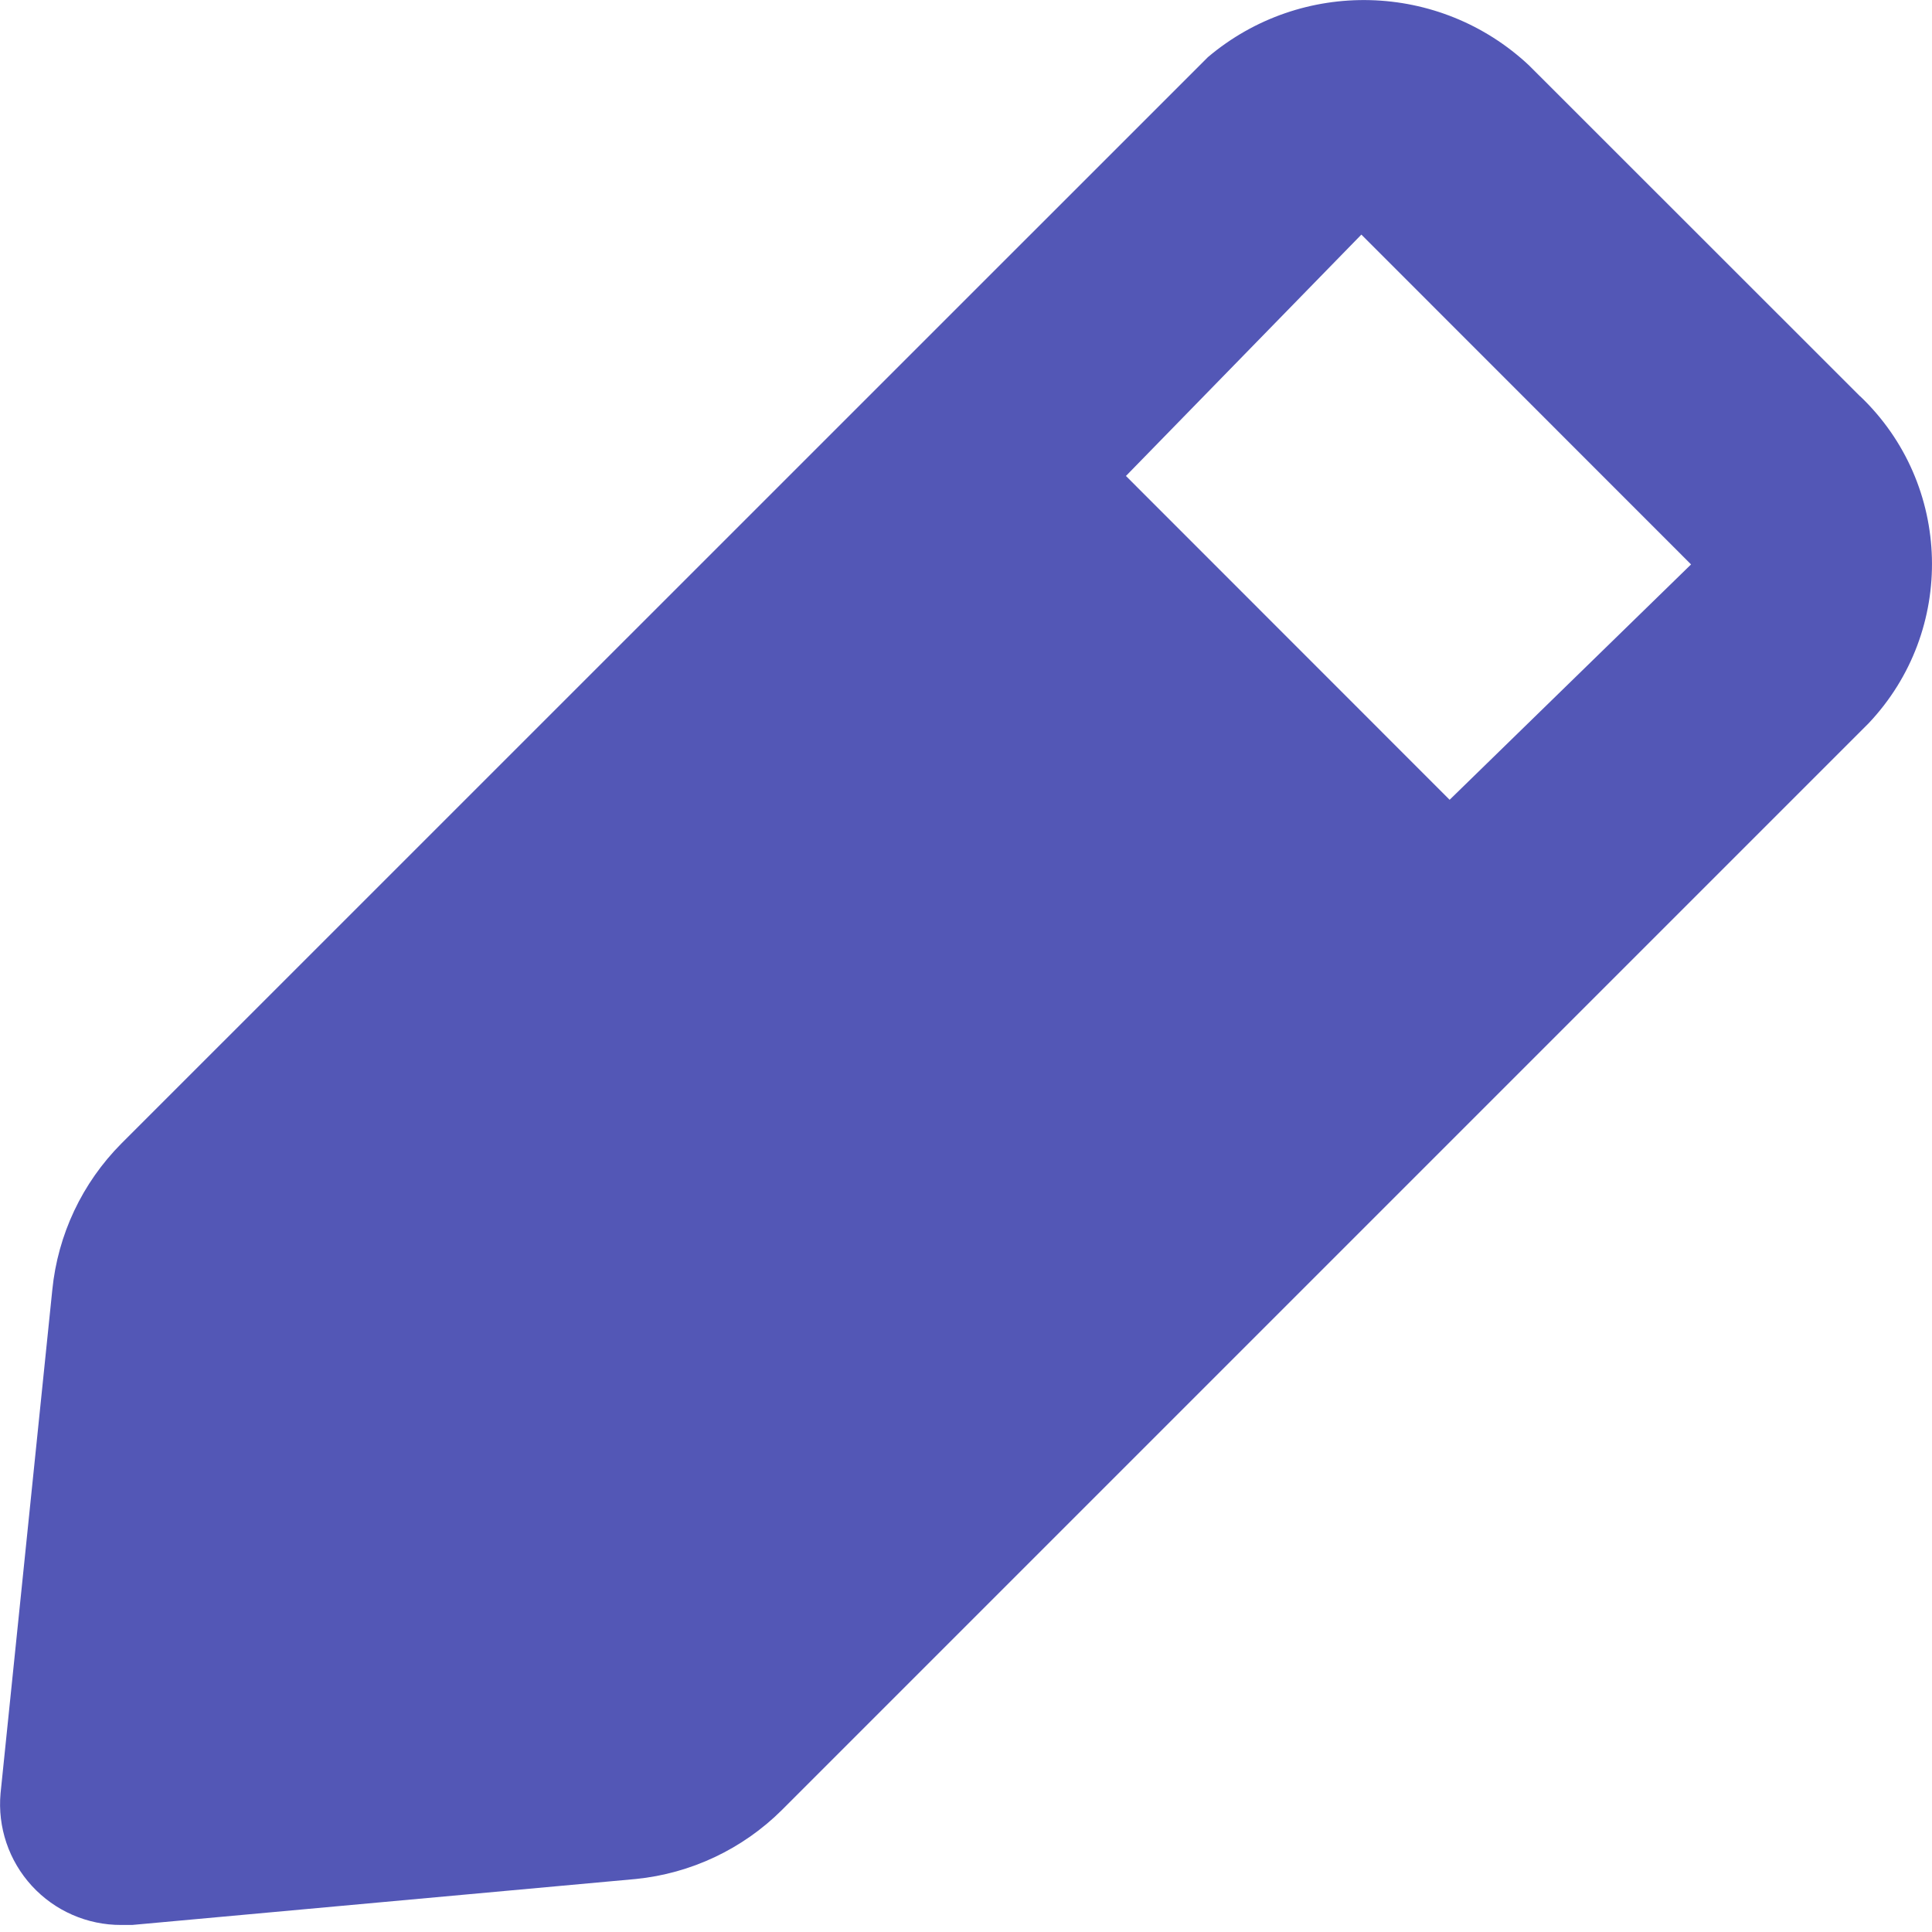
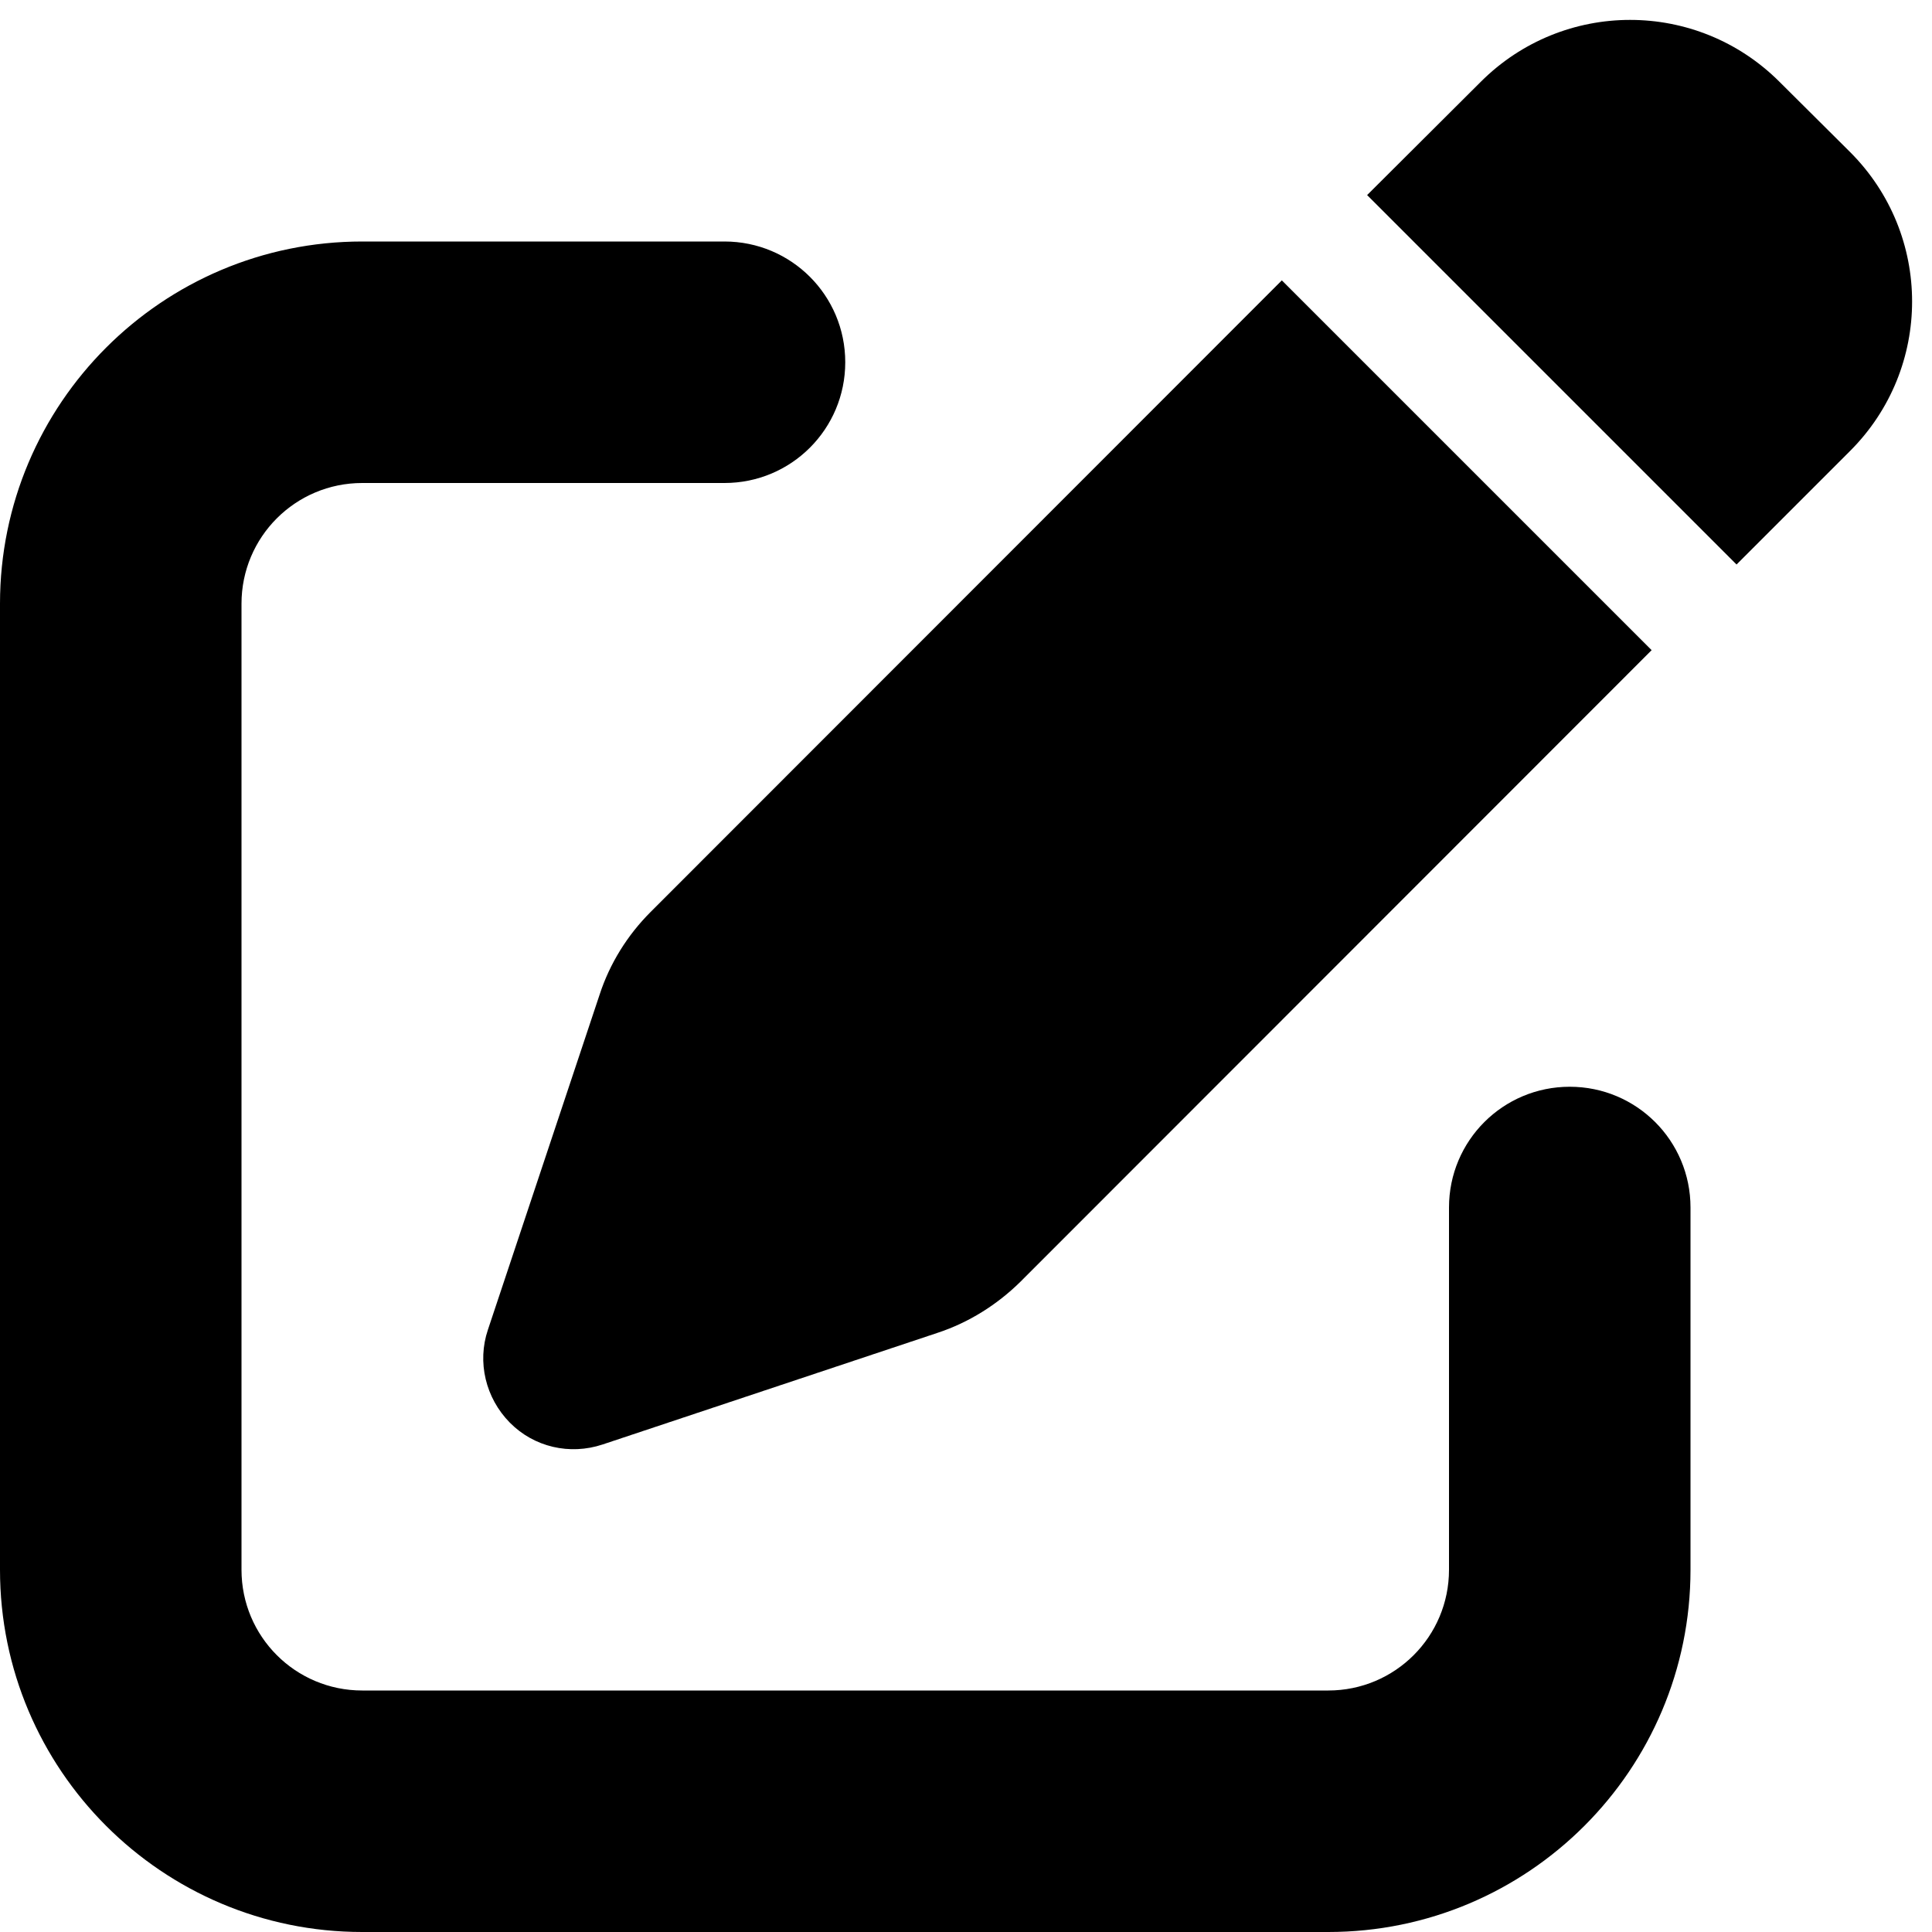
- <svg xmlns="http://www.w3.org/2000/svg" width="14" height="14">
-   <path d="M13.479 2.872 11.08.474a1.75 1.75 0 0 0-2.327-.06L.879 8.287a1.75 1.75 0 0 0-.5 1.06l-.375 3.648a.875.875 0 0 0 .875.954h.078l3.65-.333c.399-.04.773-.216 1.058-.499l7.875-7.875a1.68 1.68 0 0 0-.061-2.371Zm-2.975 2.923L8.159 3.449 9.865 1.7l2.389 2.39-1.75 1.706Z" fill="#5357B6" />
+ <svg xmlns="http://www.w3.org/2000/svg" viewBox="0 0 512 512">
+   <path d="M471.6 21.7c-21.9-21.9-57.3-21.9-79.2 0L362.3 51.7l97.9 97.9 30.1-30.1c21.9-21.9 21.9-57.3 0-79.2L471.6 21.7zm-299.2 220c-6.1 6.1-10.8 13.6-13.5 21.9l-29.6 88.8c-2.9 8.6-.6 18.1 5.8 24.6s15.9 8.7 24.6 5.8l88.8-29.6c8.2-2.7 15.7-7.4 21.9-13.5L437.7 172.3 339.7 74.3 172.4 241.7zM96 64C43 64 0 107 0 160V416c0 53 43 96 96 96H352c53 0 96-43 96-96V320c0-17.7-14.3-32-32-32s-32 14.3-32 32v96c0 17.7-14.3 32-32 32H96c-17.7 0-32-14.3-32-32V160c0-17.7 14.3-32 32-32h96c17.7 0 32-14.3 32-32s-14.3-32-32-32H96z" />
</svg>
